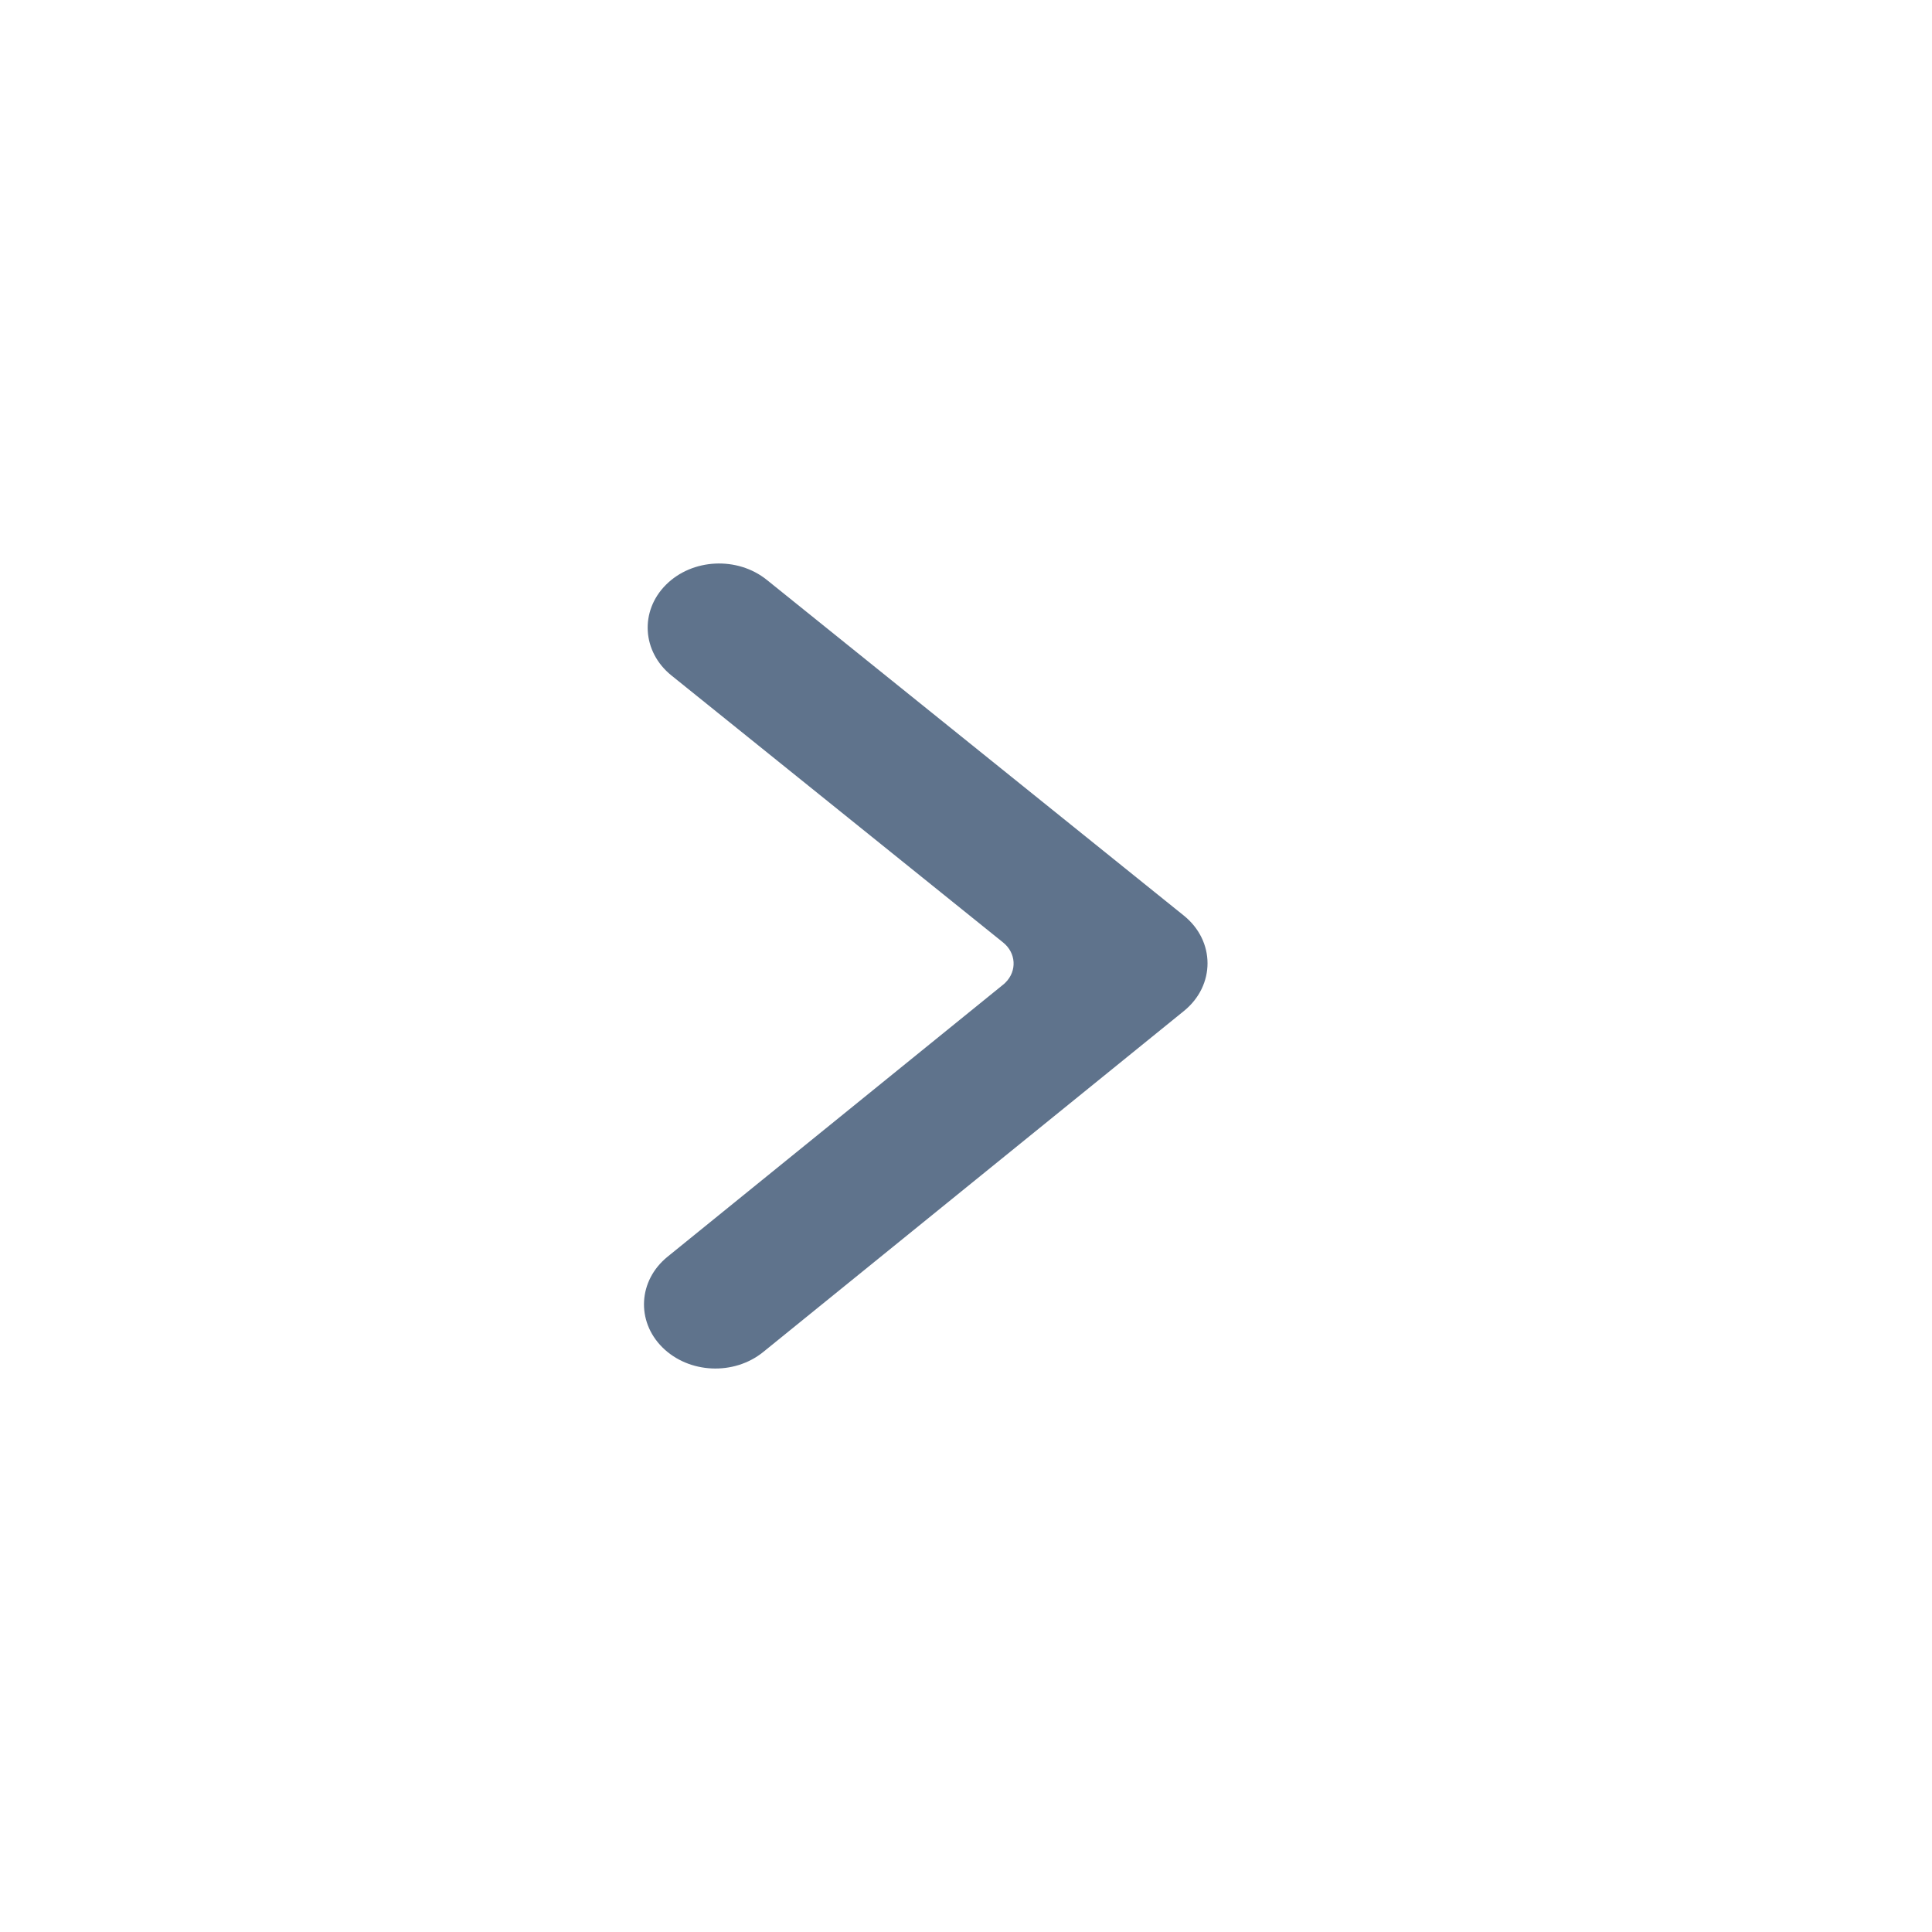
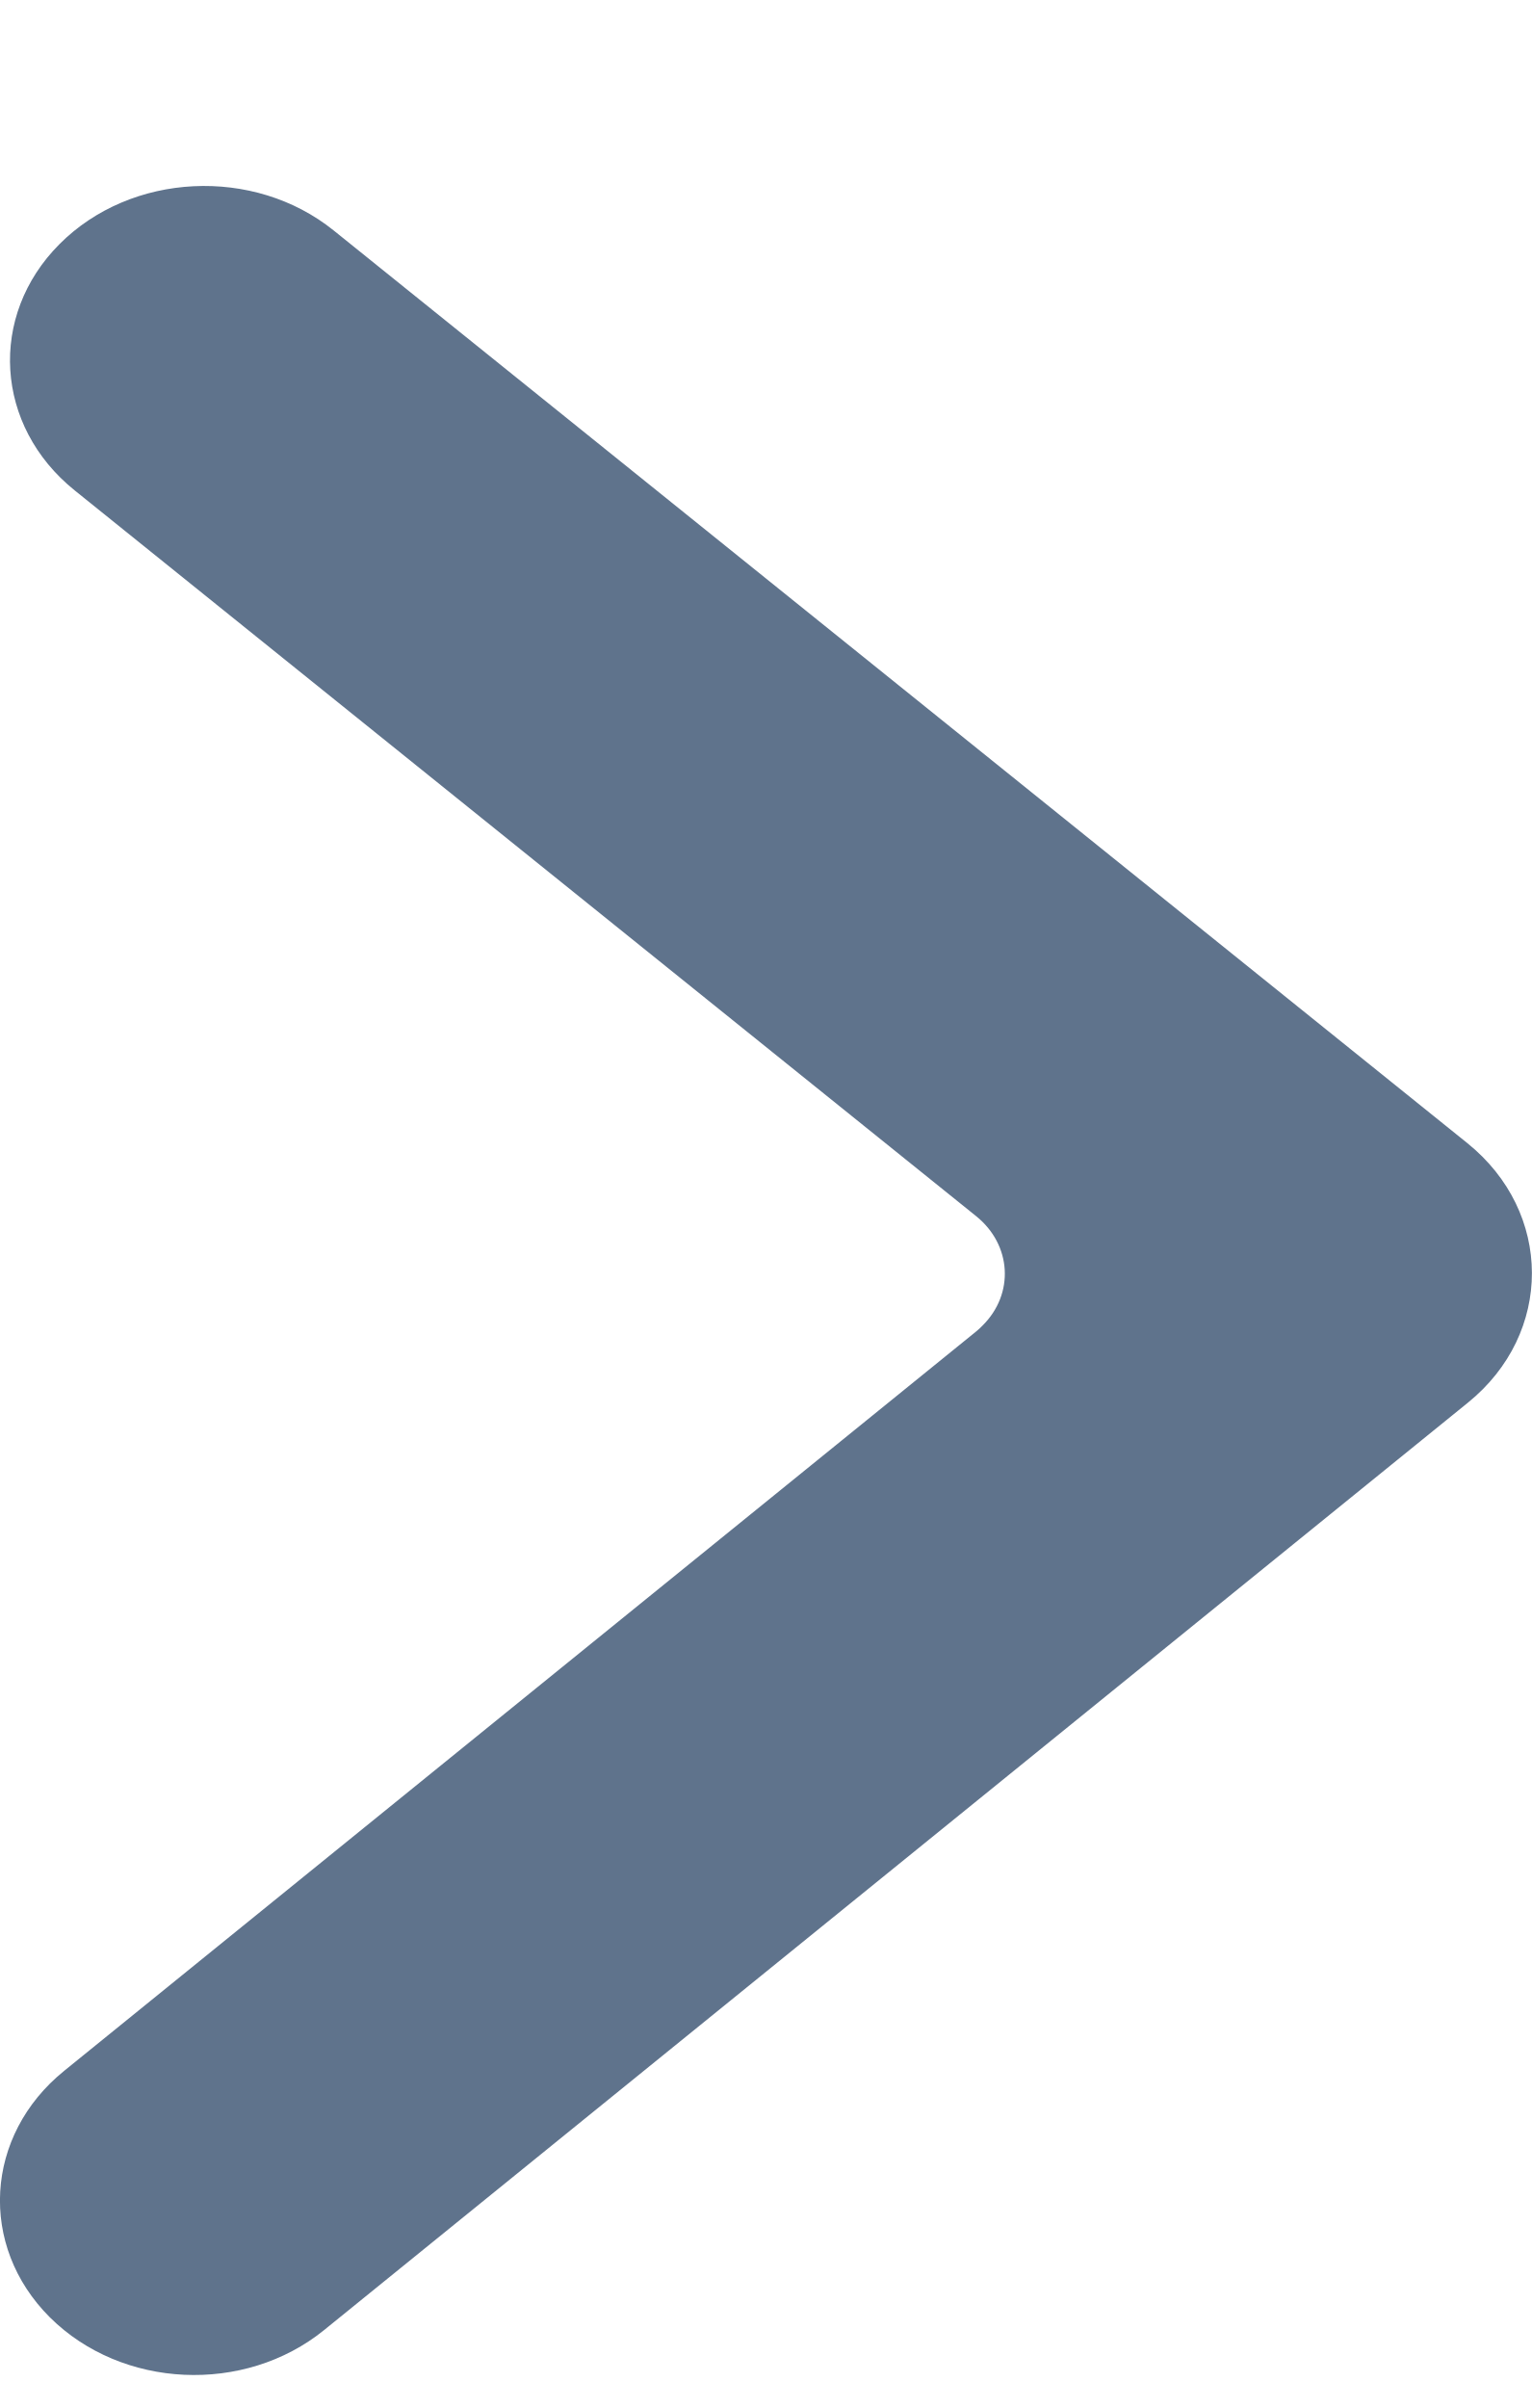
- <svg xmlns="http://www.w3.org/2000/svg" width="24" height="24" viewBox="0 0 24 24" fill="none">
-   <path d="M8.293 15.611L12.461 12.232C12.472 12.224 12.481 12.215 12.49 12.206C12.636 12.061 12.623 11.837 12.46 11.707L8.341 8.391C7.976 8.097 7.945 7.593 8.272 7.265C8.599 6.937 9.16 6.91 9.525 7.203L14.705 11.373C15.098 11.689 15.099 12.241 14.707 12.559L9.481 16.795C9.117 17.09 8.557 17.064 8.228 16.737C7.9 16.41 7.929 15.906 8.293 15.611Z" fill="#5F738C" />
+ <svg xmlns="http://www.w3.org/2000/svg" width="7" height="11" viewBox="0 0 7 11" fill="none">
+   <path d="M0.293 9.46L4.462 6.081C4.472 6.073 4.481 6.064 4.49 6.055C4.636 5.91 4.623 5.687 4.461 5.556L0.341 2.24C-0.024 1.946 -0.055 1.443 0.272 1.115C0.599 0.787 1.16 0.759 1.525 1.053L6.705 5.222C7.097 5.538 7.099 6.091 6.707 6.408L1.481 10.644C1.117 10.939 0.557 10.913 0.228 10.586C-0.1 10.259 -0.071 9.755 0.293 9.46Z" fill="#5F738C" />
</svg>
